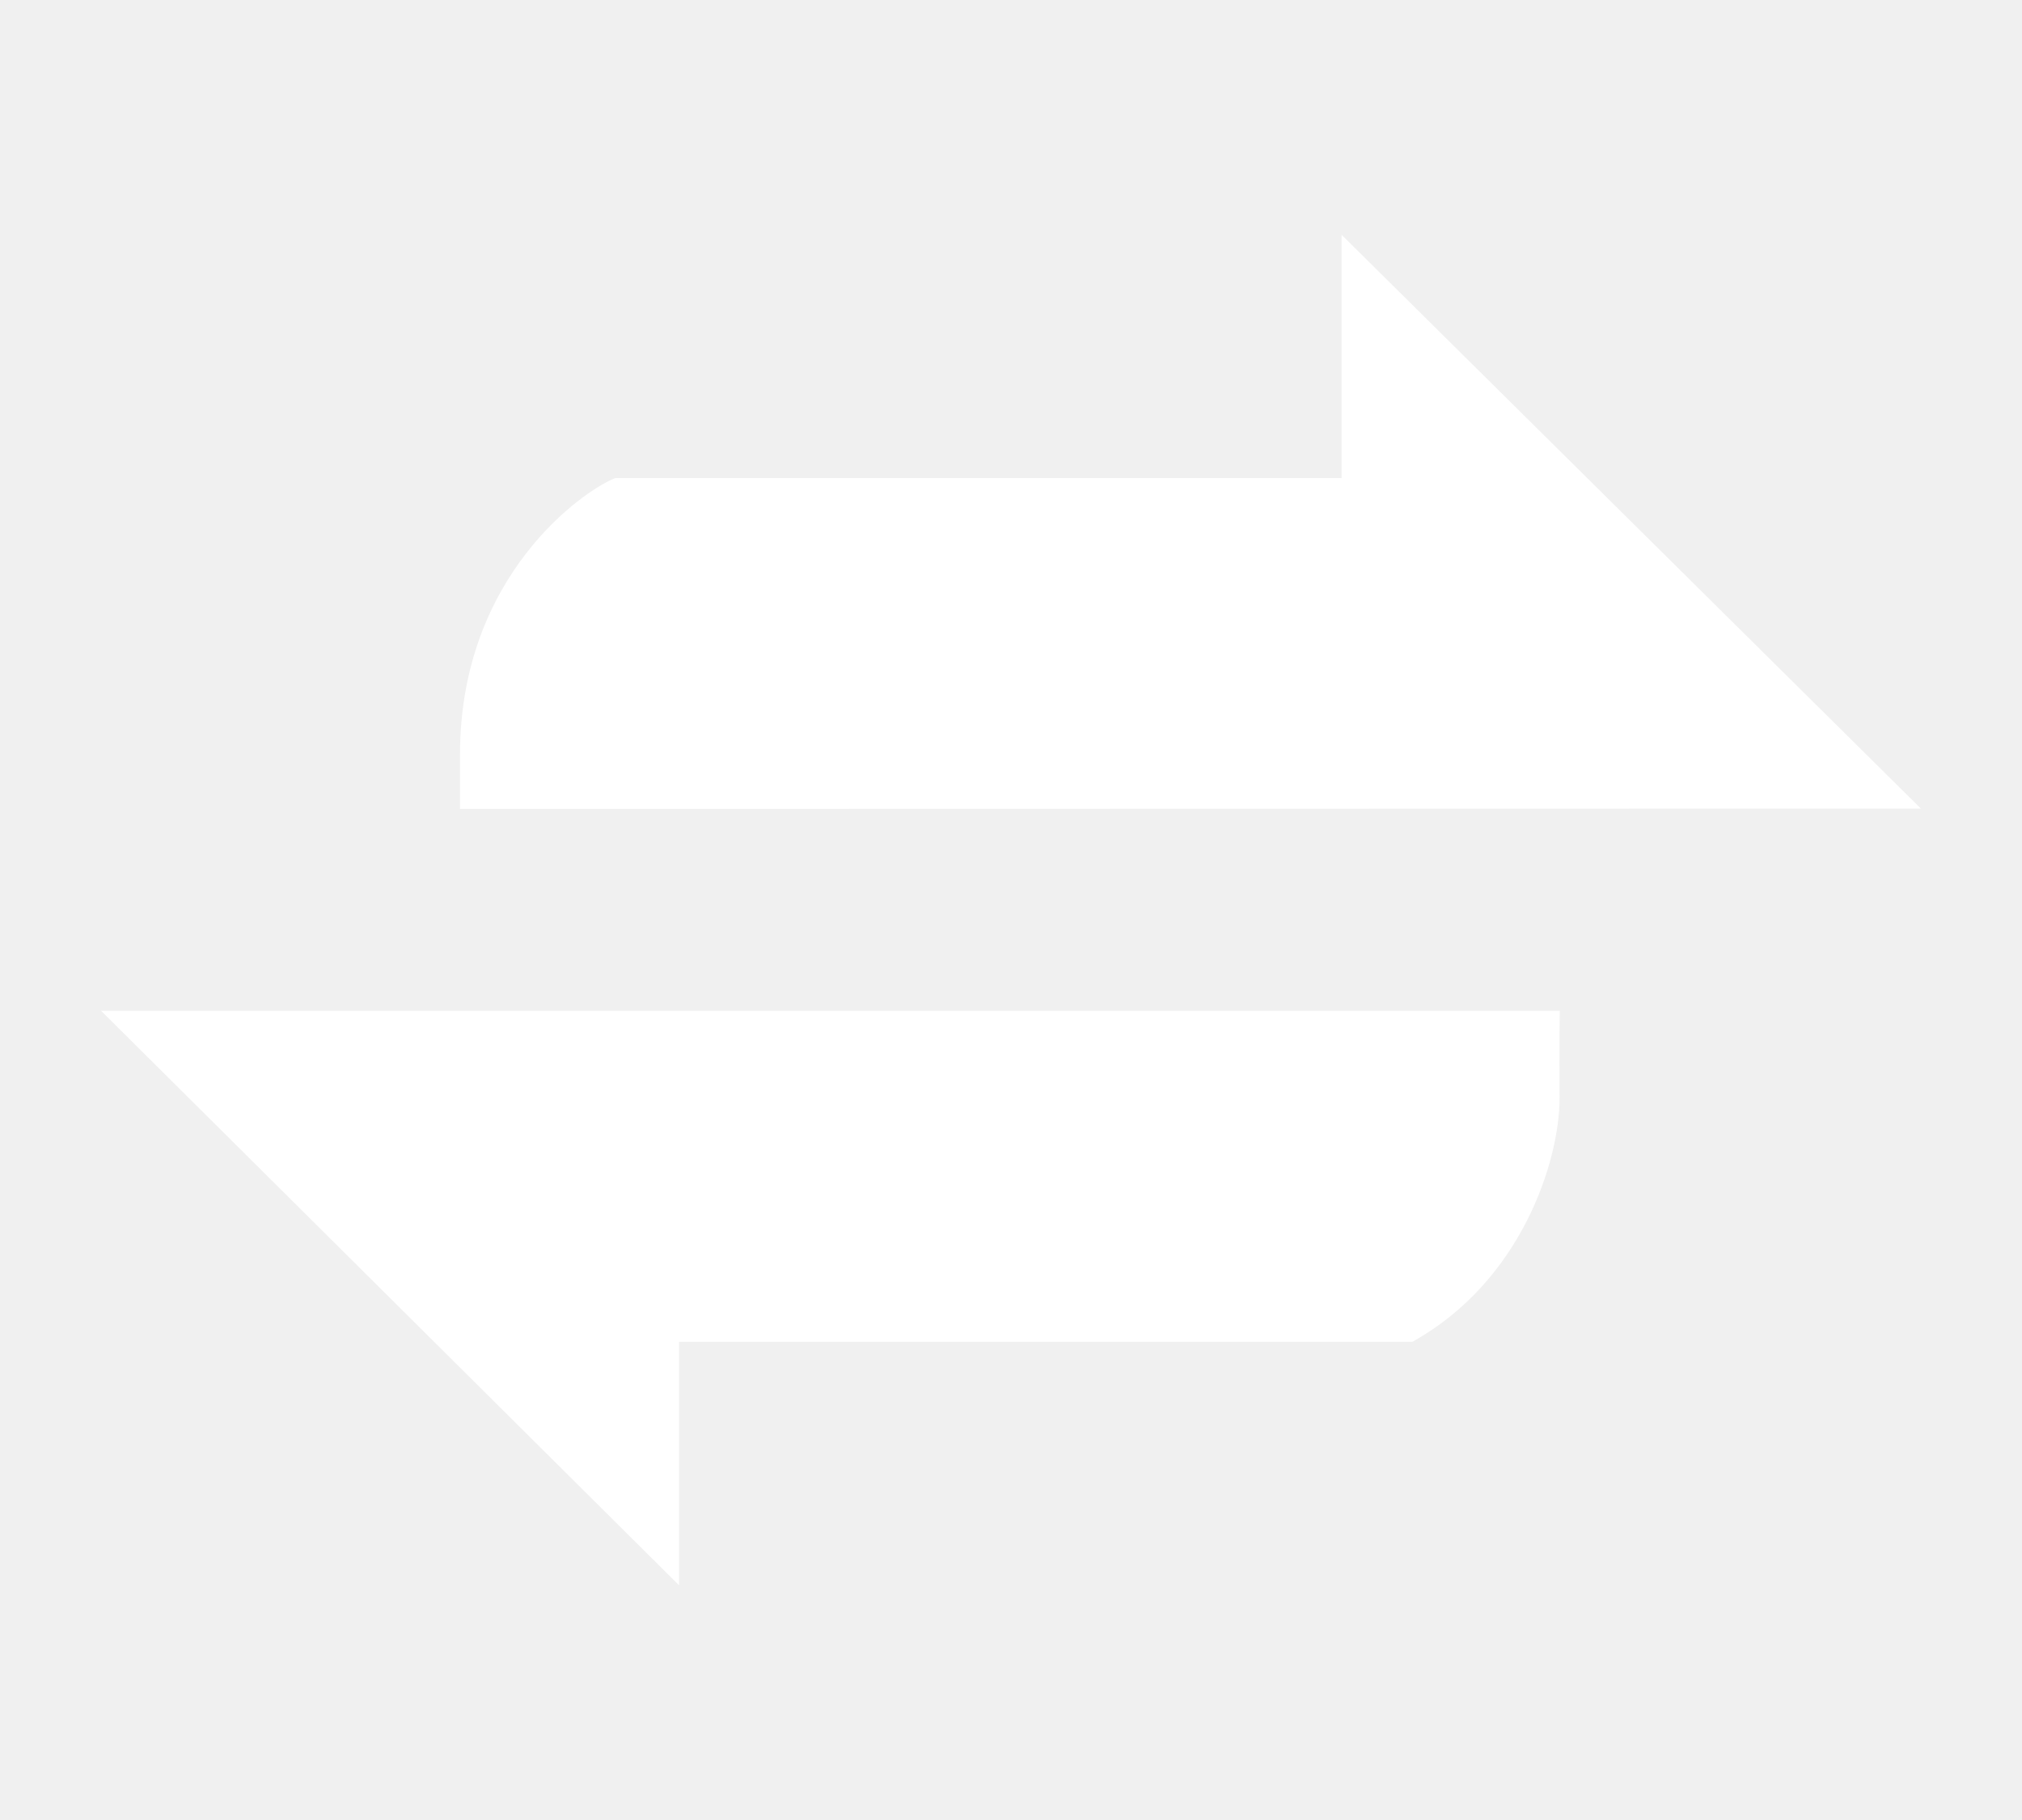
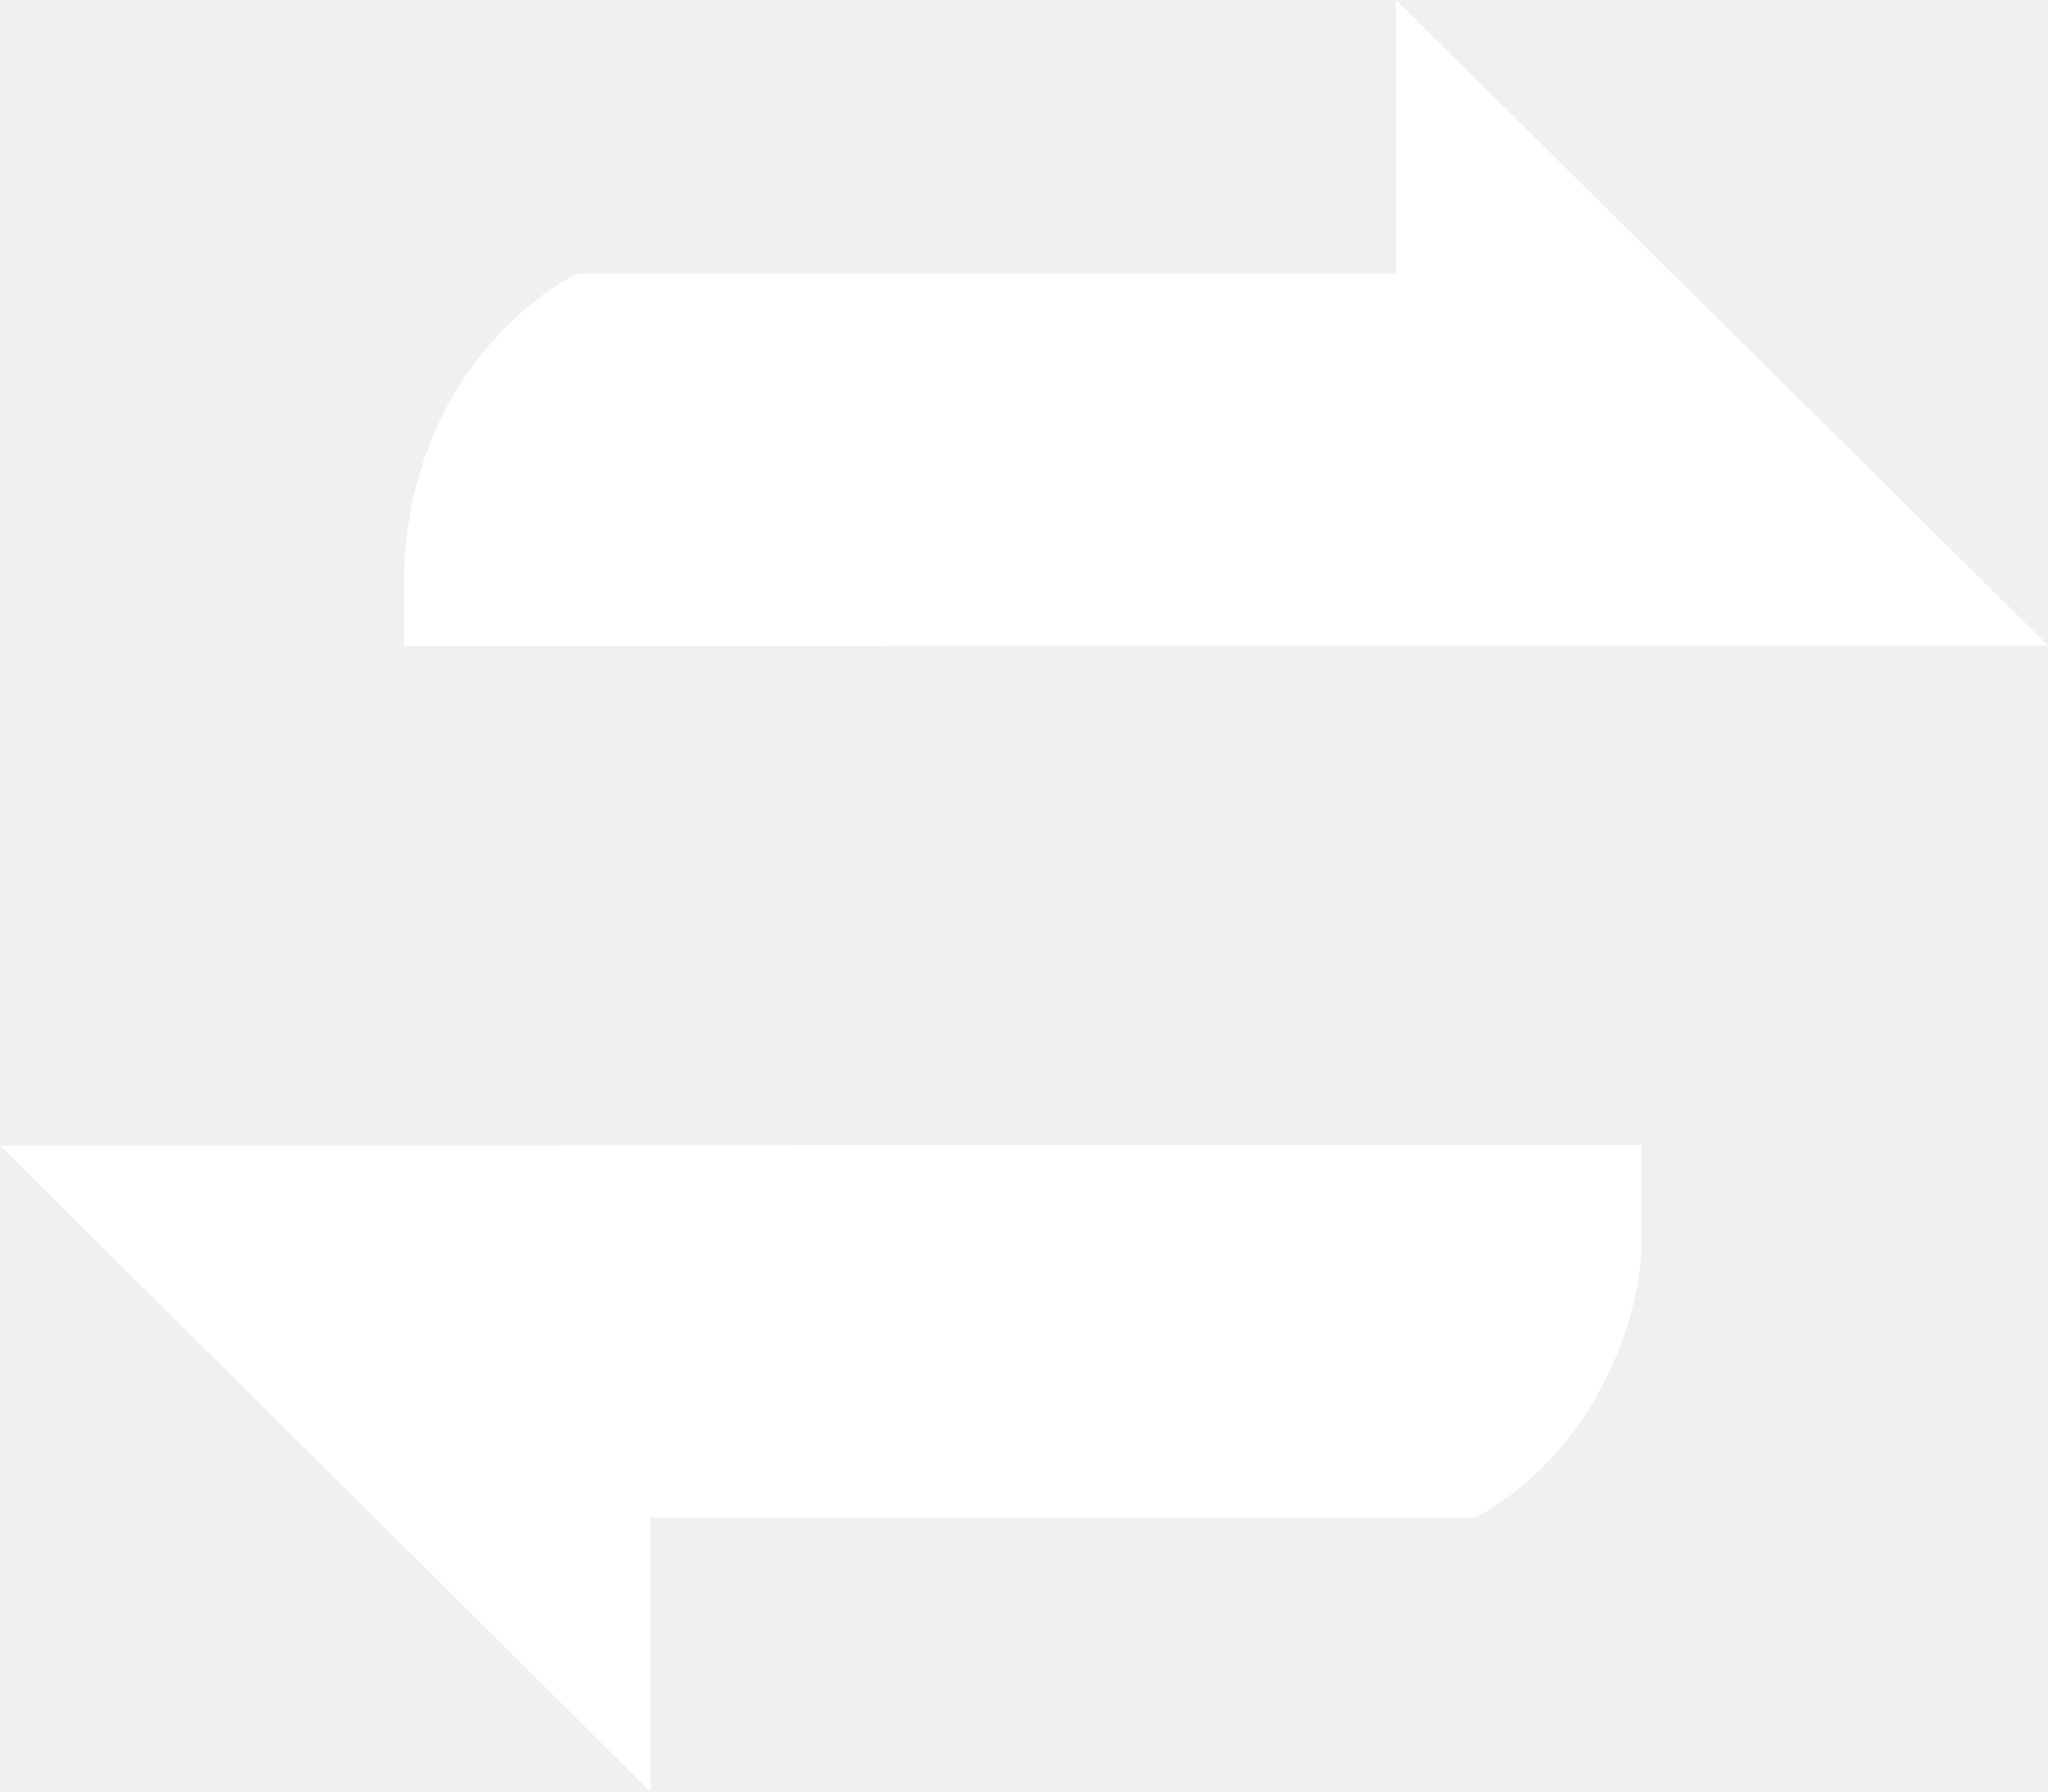
- <svg xmlns="http://www.w3.org/2000/svg" version="1.1" id="icon-s-status-packagedata-layer" x="0px" y="0px" width="20px" height="18px" viewBox="0 0 20 18" style="enable-background:new 0 0 20 18;" xml:space="preserve">
-   <g id="icon-s-status-packagedata">
-     <rect style="fill:none;" width="20" height="18" />
-     <path style="fill:#FFFFFF;" d="M13.969,13.271c1.084-0.601,1.457-1.796,1.457-2.409c0-0.125-0.004-0.492,0.002-0.865L1,9.997   l5.716,5.681c0,0,0-1.919,0-2.407H13.969z" />
-     <path style="fill:#FFFFFF;" d="M6.084,4.729C5.786,4.843,4.55,5.684,4.55,7.462c0,0,0,0.313,0,0.538L19,7.997l-5.73-5.675   c0,0,0,1.92,0,2.406H6.084z" />
+ <svg xmlns="http://www.w3.org/2000/svg" version="1.1" id="icon-s-status-packetdata-layer" x="0px" y="0px" width="16px" height="14px" viewBox="0 0 16 14" style="enable-background:new 0 0 16 14;" xml:space="preserve">
+   <g id="icon-s-status-packetdata_1_">
+     <rect style="fill:none;" width="16" height="14" />
+     <path style="fill:#FFFFFF;" d="M11.527,11.86c0.964-0.534,1.296-1.597,1.296-2.142c0-0.111-0.004-0.438,0.001-0.77L0,8.951   L5.081,14c0,0,0-1.706,0-2.14H11.527z" />
+     <path style="fill:#FFFFFF;" d="M4.519,2.139c-0.265,0.102-1.363,0.85-1.363,2.43c0,0,0,0.279,0,0.479L16,5.044L10.906,0   c0,0,0,1.707,0,2.139H4.519z" />
  </g>
</svg>
